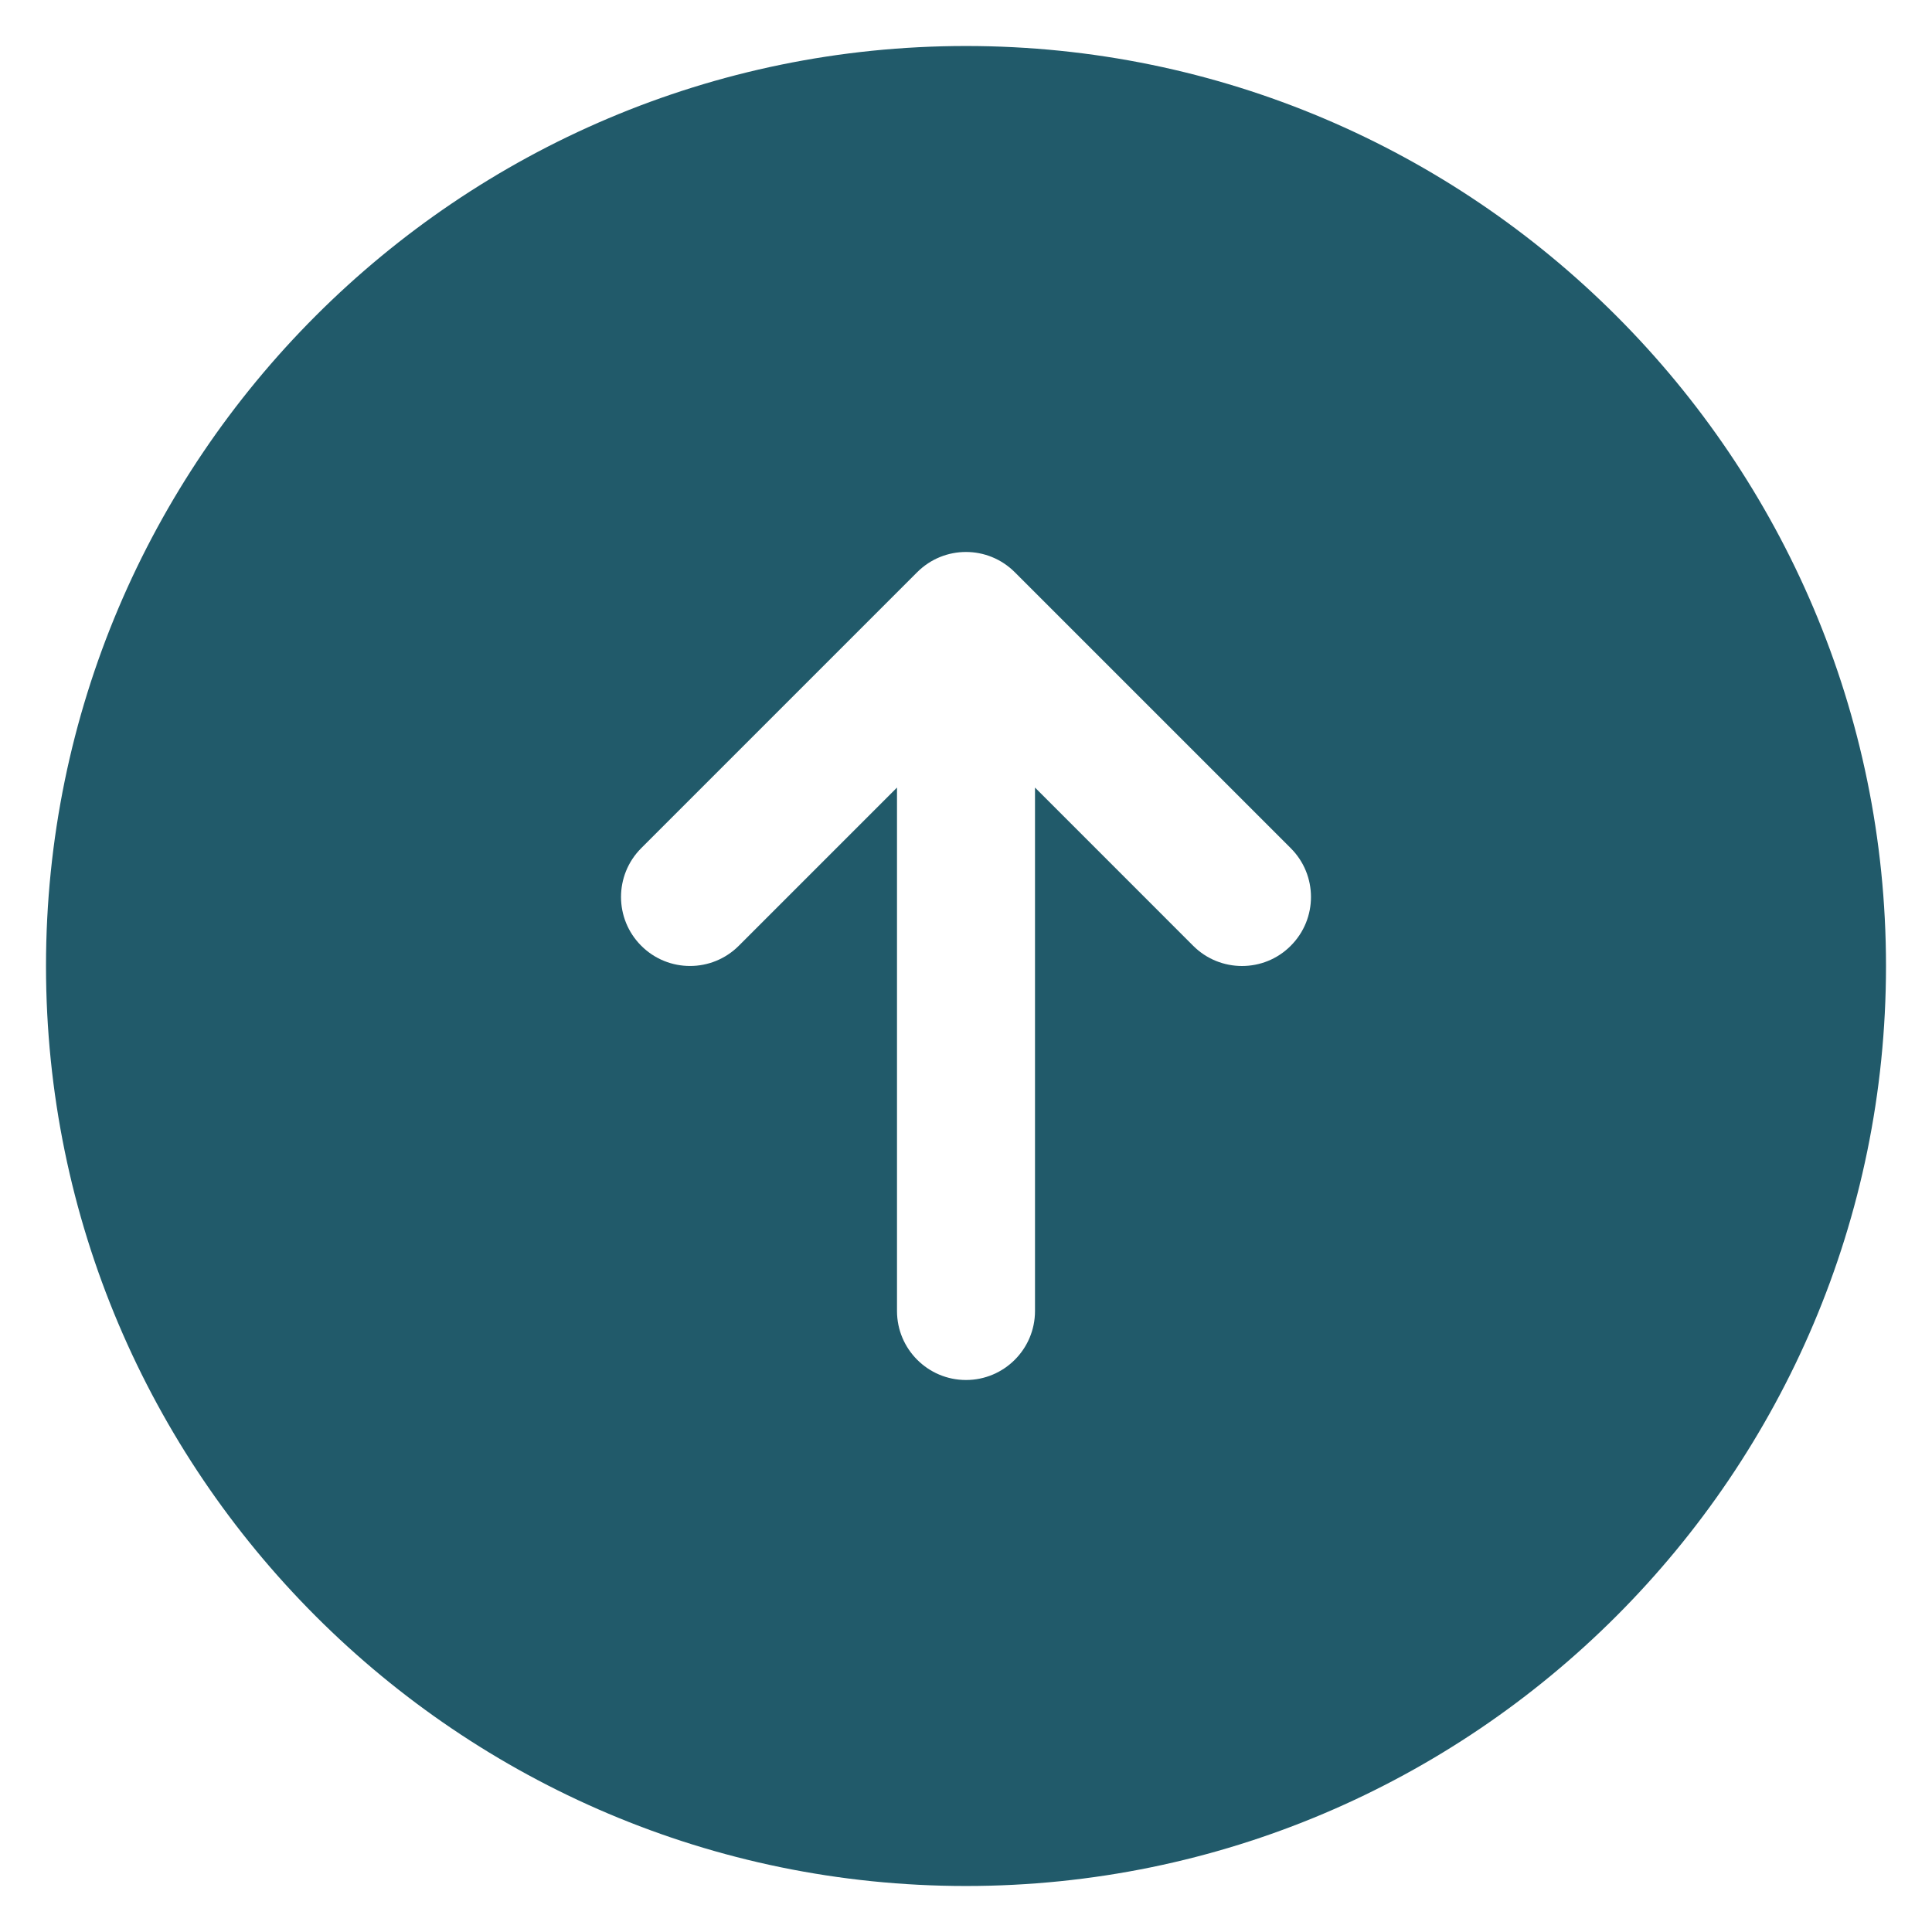
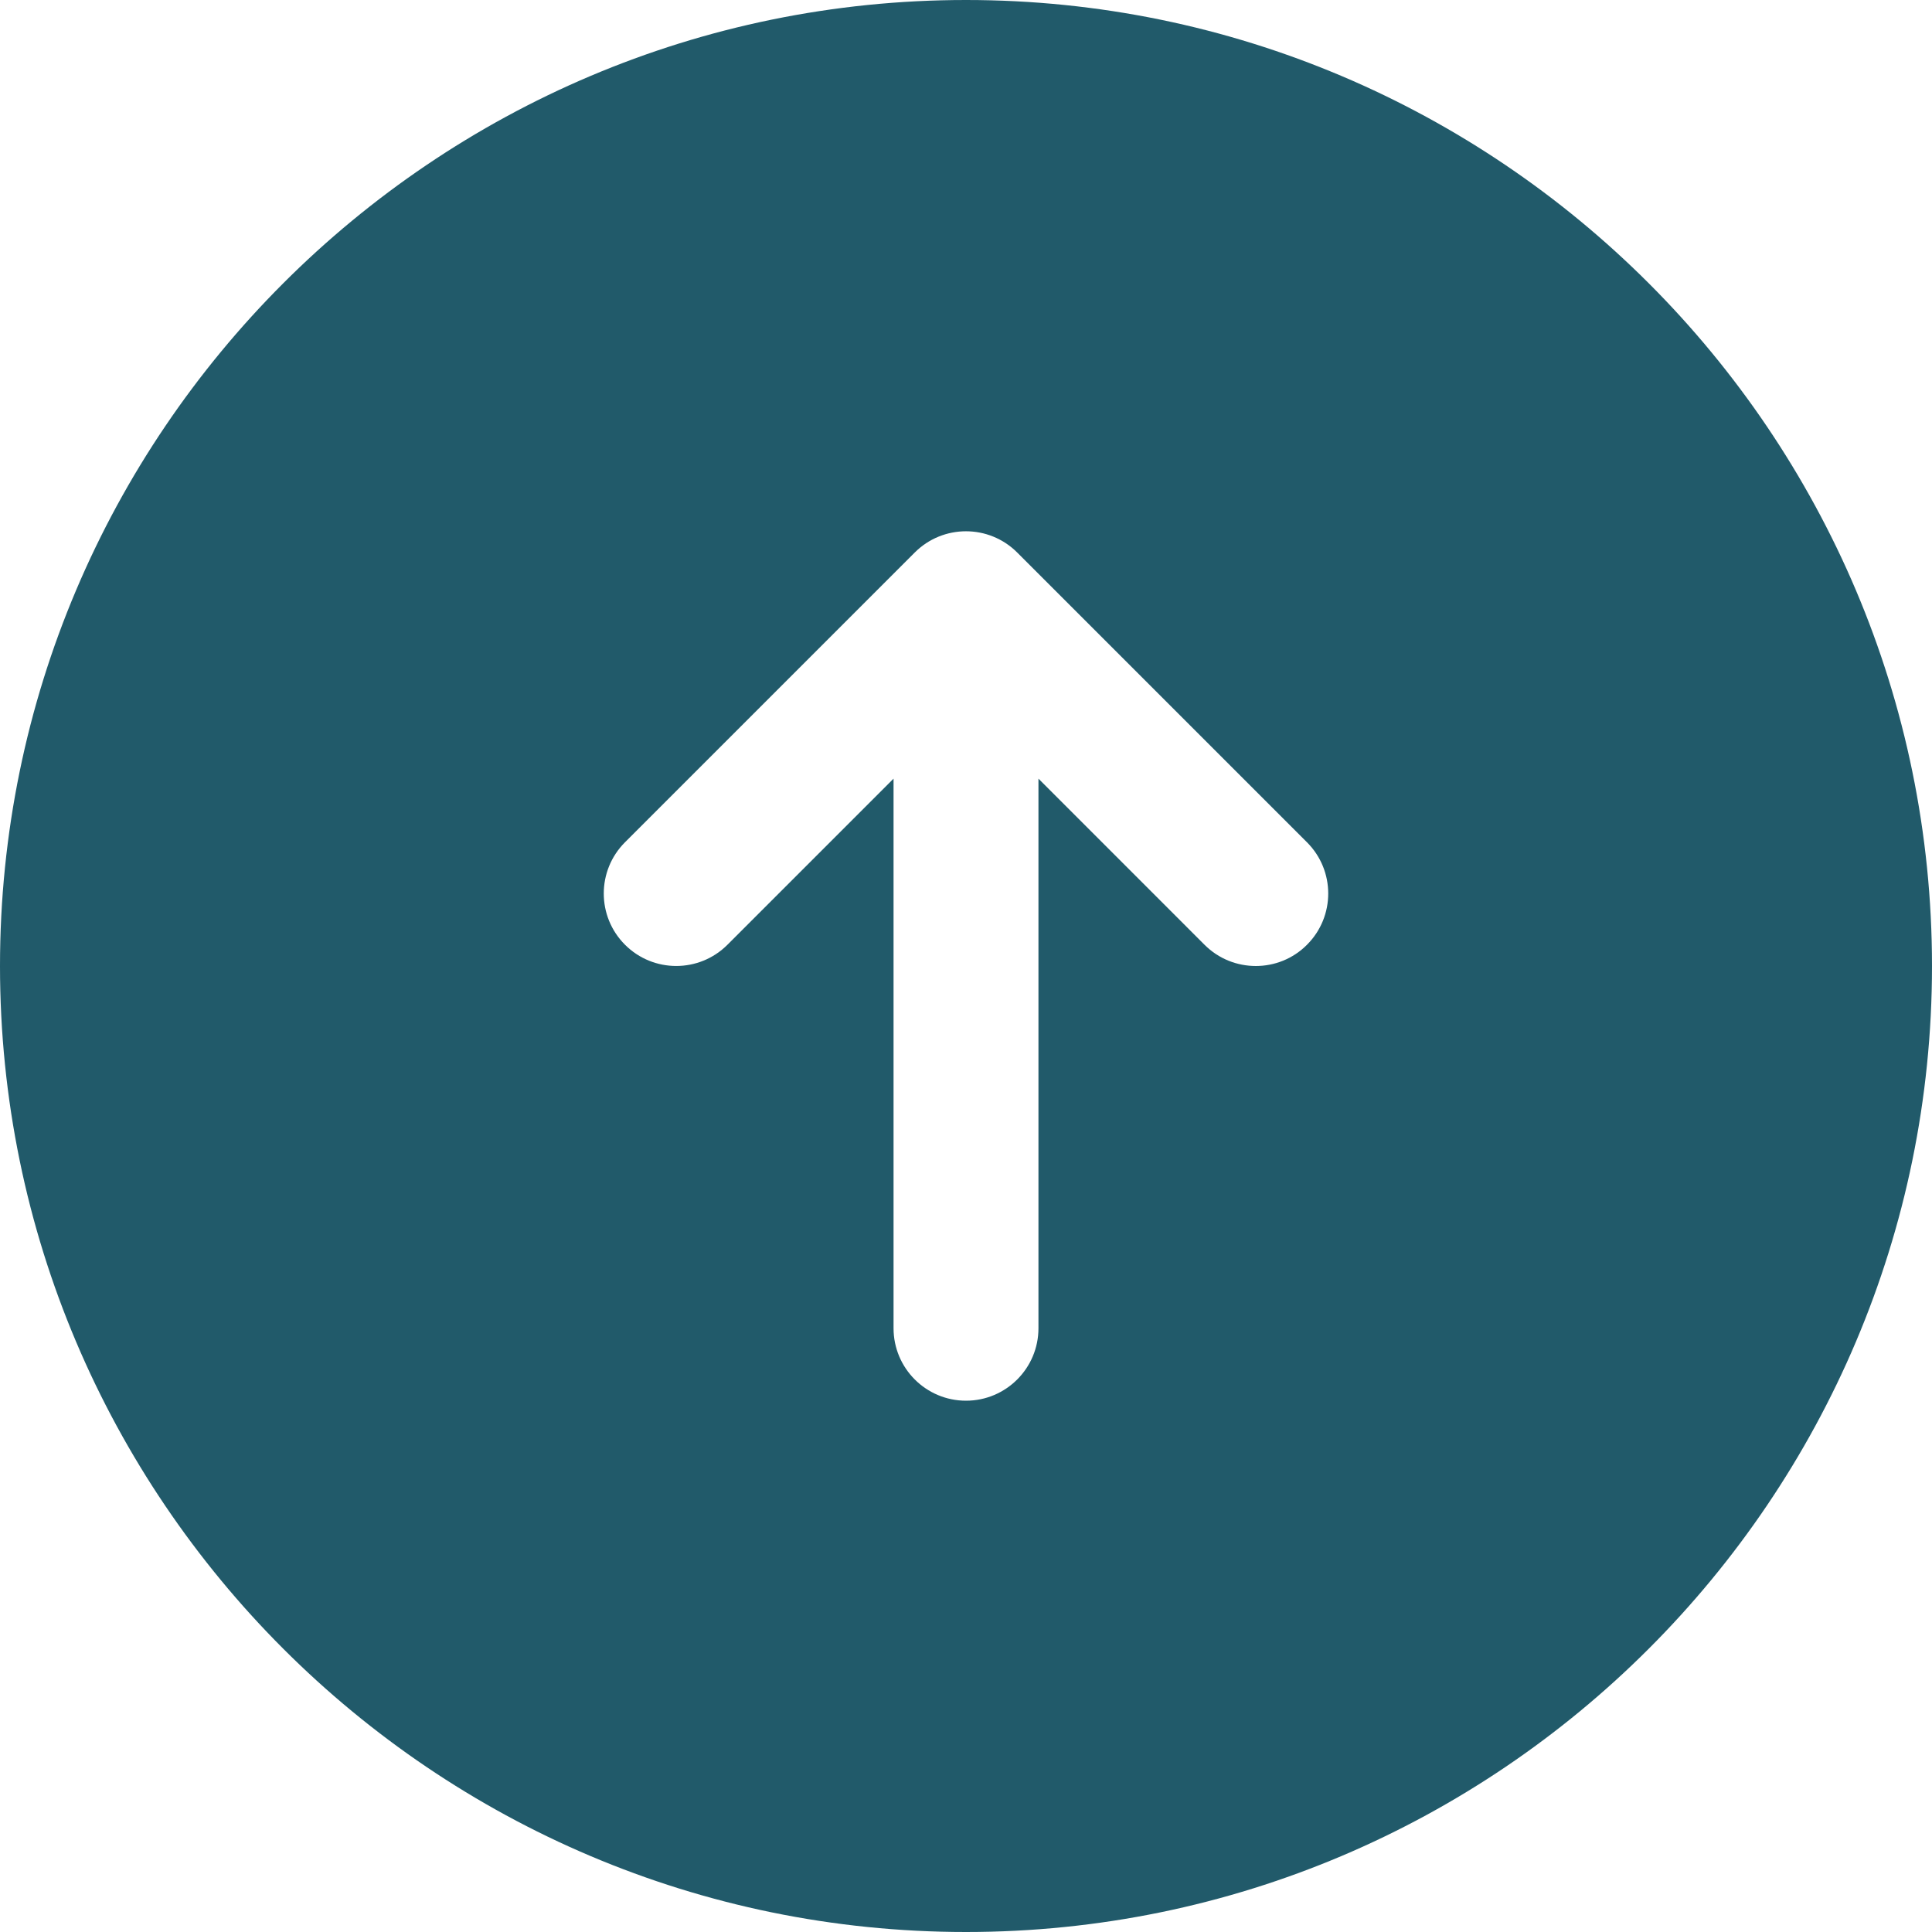
- <svg xmlns="http://www.w3.org/2000/svg" version="1.1" id="Layer_1" x="0px" y="0px" viewBox="3 3 42 42" style="enable-background:new 0 0 48 48;" xml:space="preserve">
+ <svg xmlns="http://www.w3.org/2000/svg" version="1.1" id="Layer_1" x="0px" y="0px" viewBox="4 4 40 40" style="enable-background:new 0 0 48 48;" xml:space="preserve">
  <g>
    <path style="fill:#215a6a;" d="M24,44c11.028,0,20-8.972,20-20S35.028,4,24,4S4,12.972,4,24S12.972,44,24,44z M16.939,21.439l6-6   c0.586-0.586,1.535-0.586,2.121,0l6,6c0.586,0.586,0.586,1.535,0,2.121C30.768,23.854,30.384,24,30,24s-0.768-0.146-1.061-0.439   L25.5,20.121V31.5c0,0.828-0.672,1.5-1.5,1.5s-1.5-0.672-1.5-1.5V20.121l-3.439,3.439c-0.586,0.586-1.535,0.586-2.121,0   S16.354,22.025,16.939,21.439z" />
  </g>
</svg>
